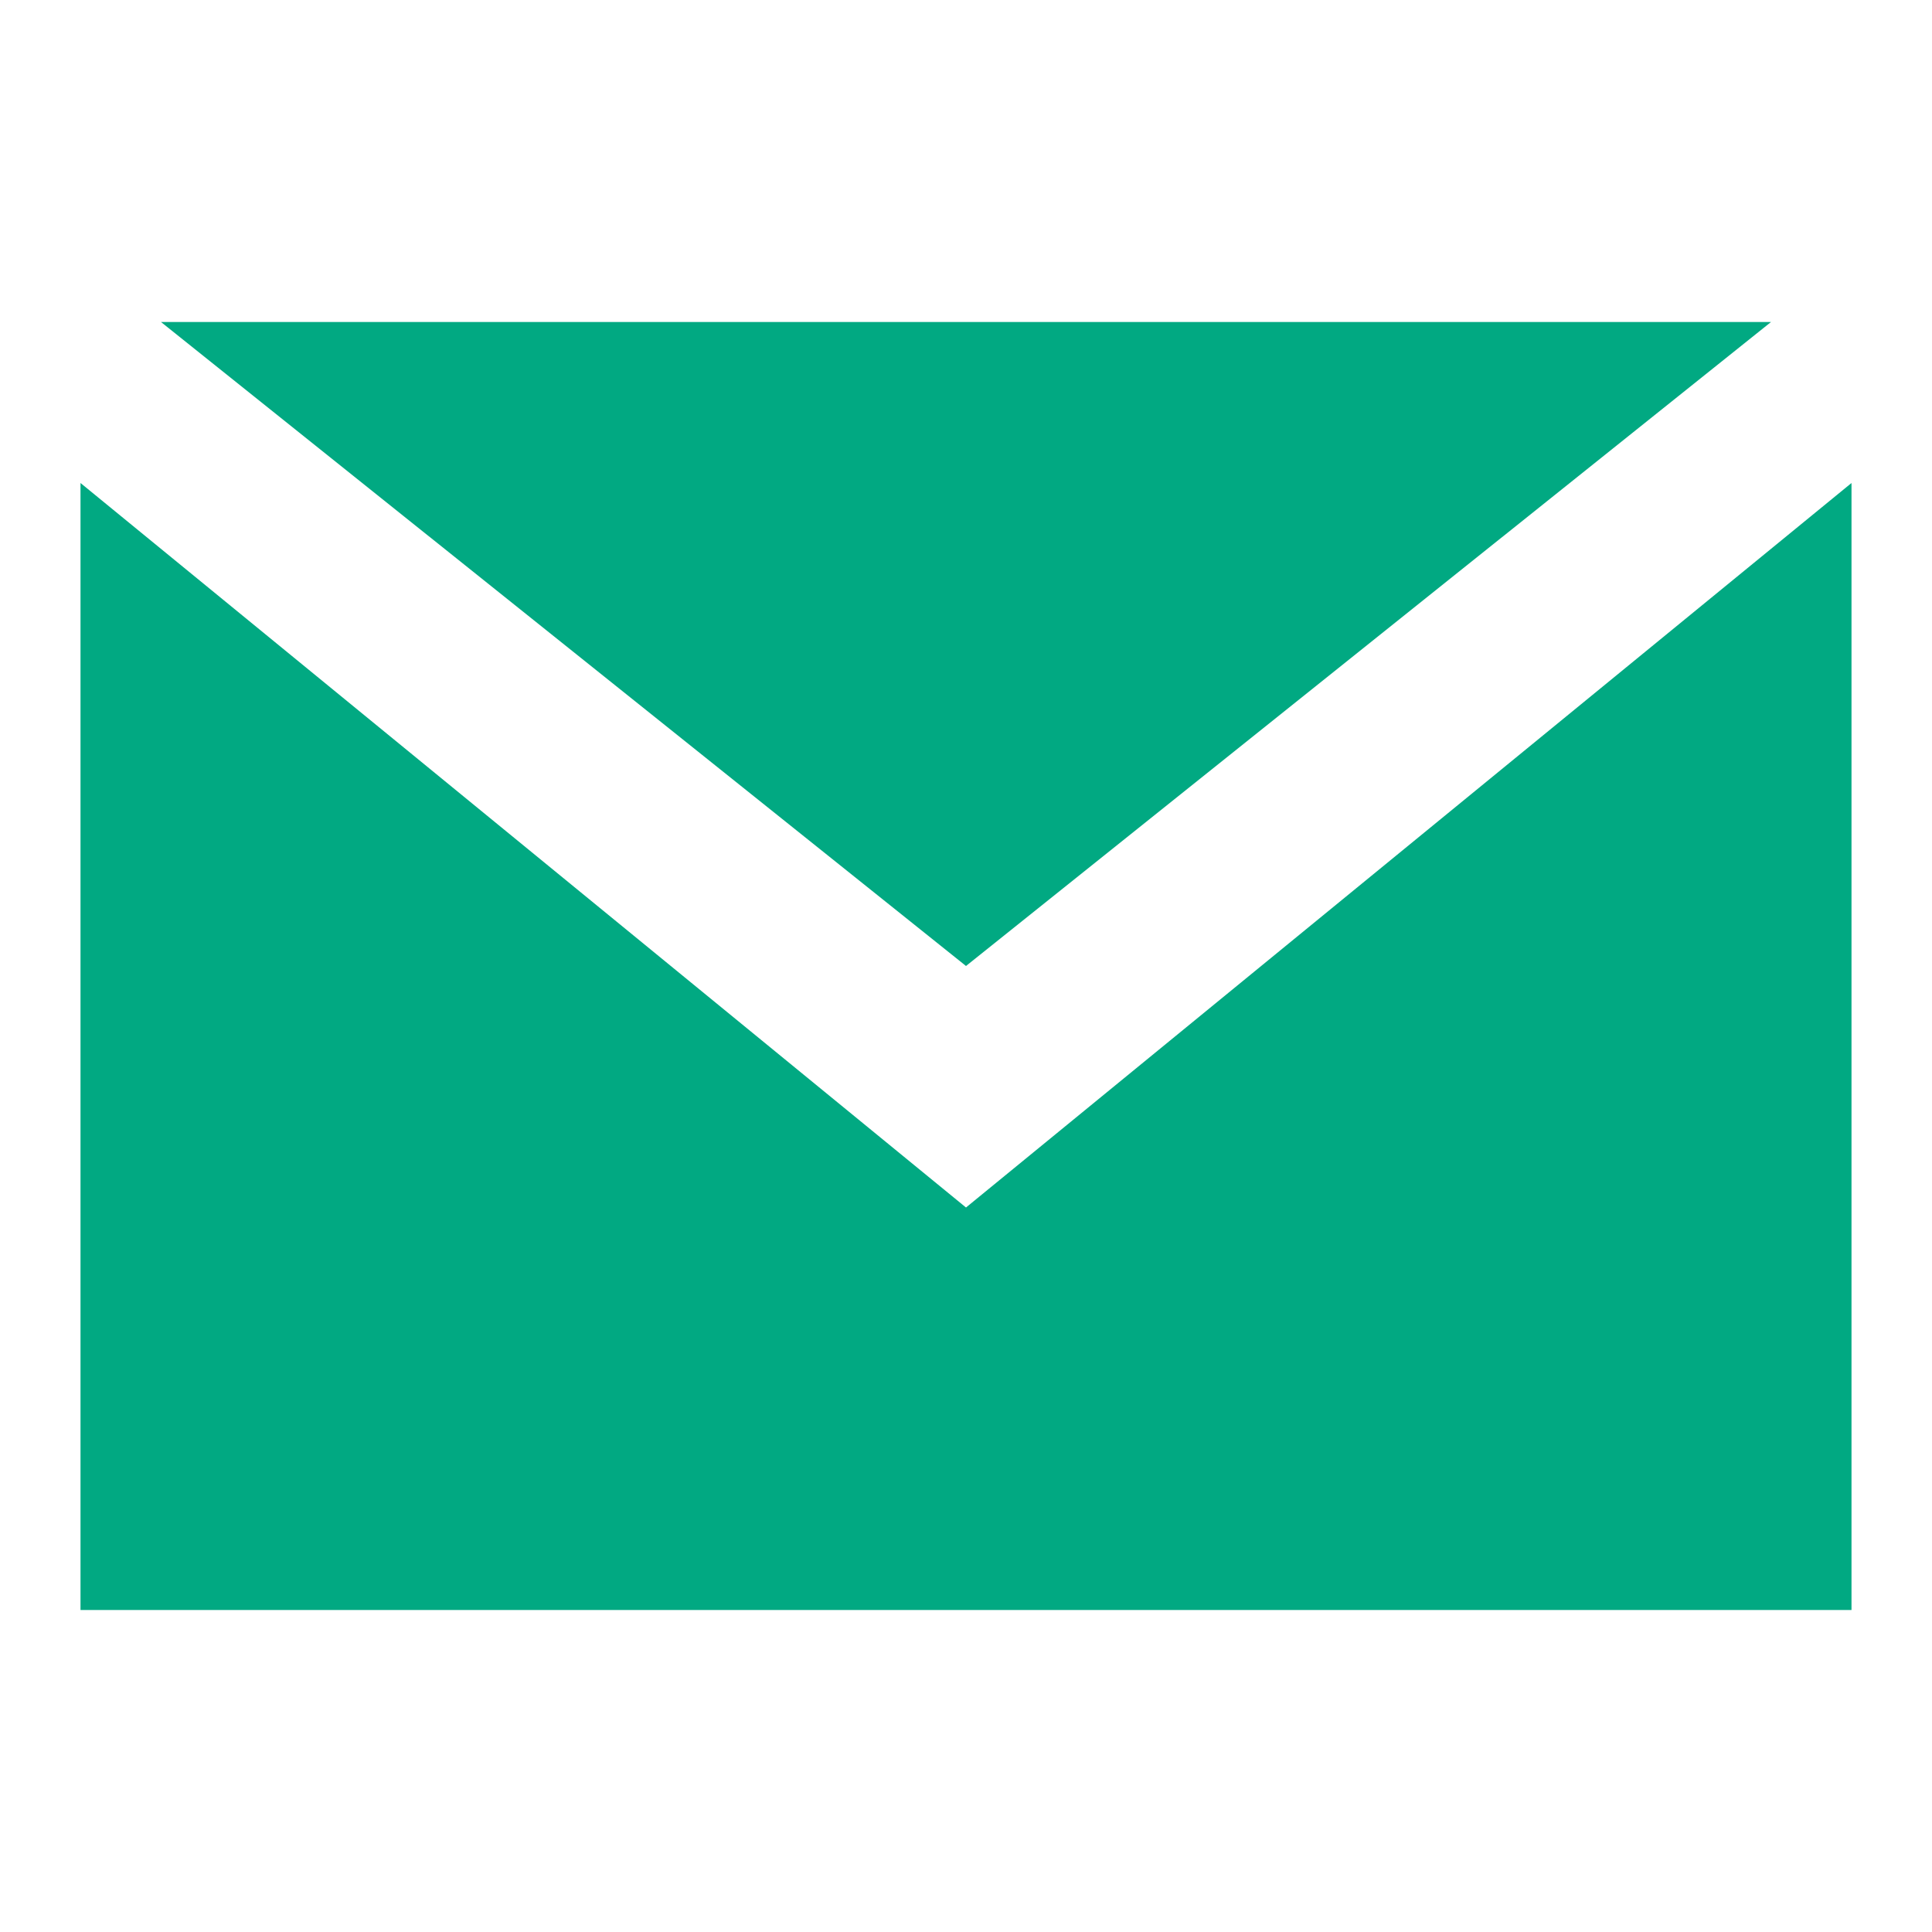
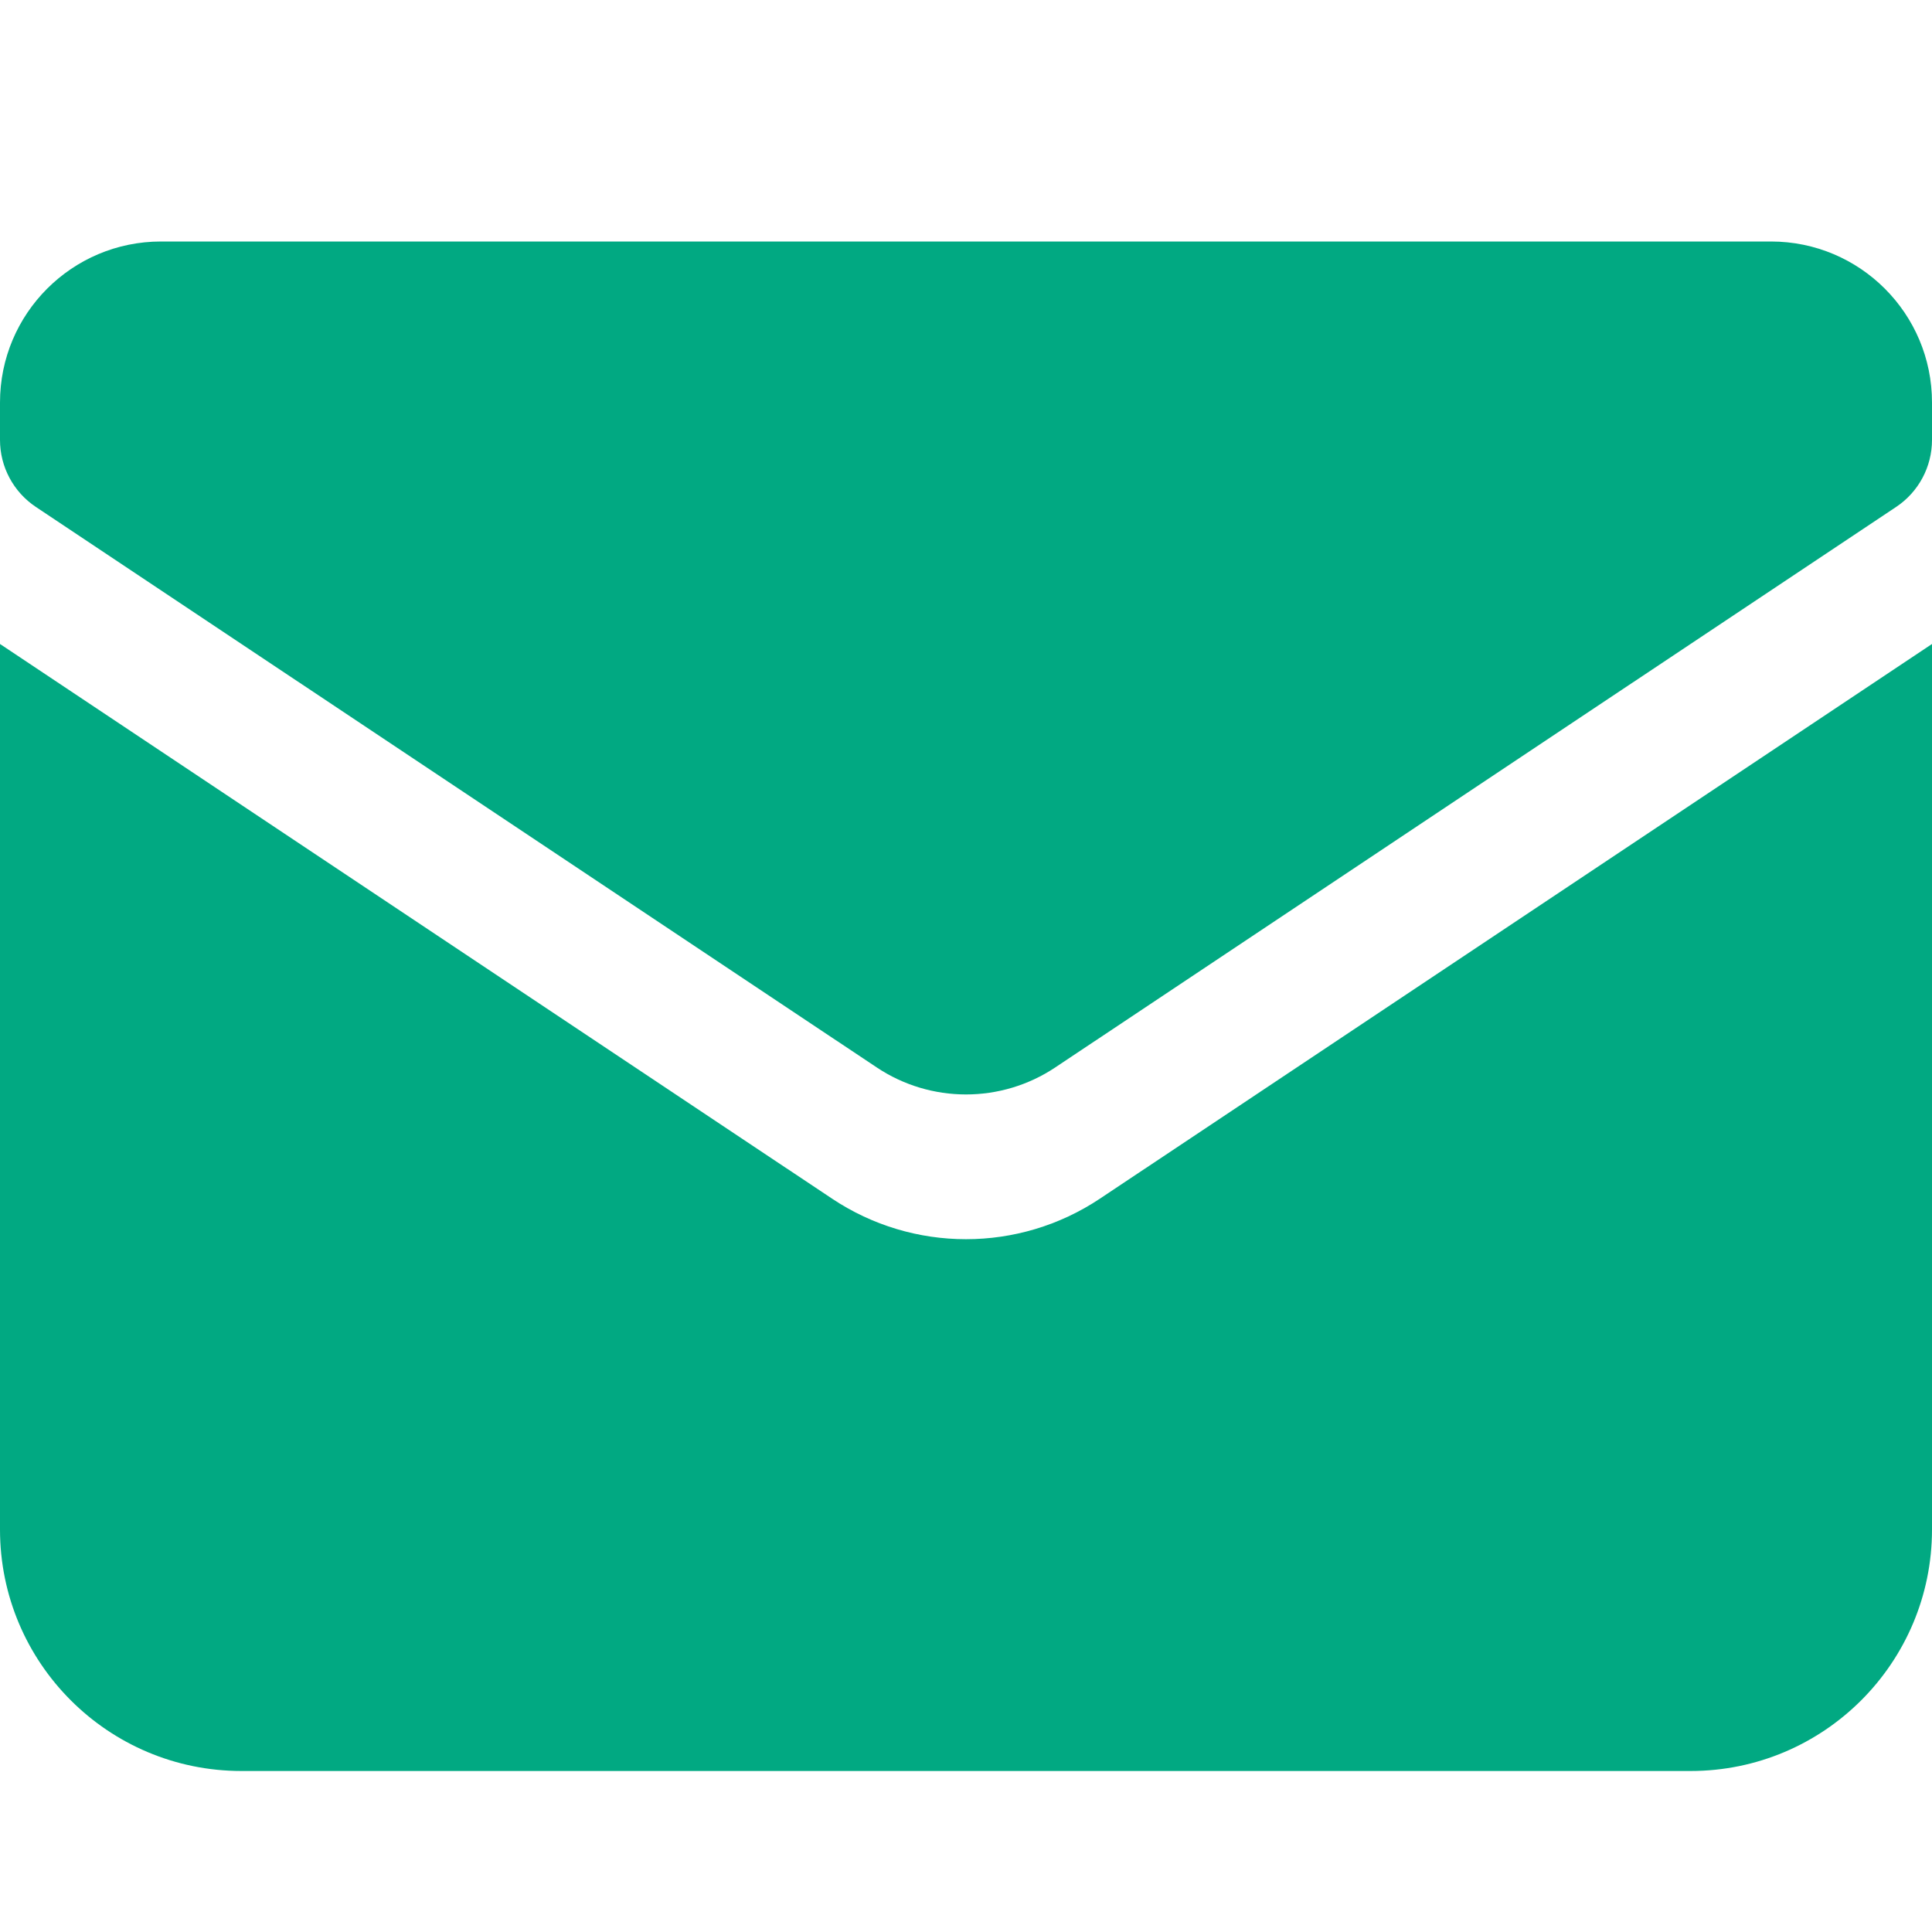
<svg xmlns="http://www.w3.org/2000/svg" width="24" height="24" viewBox="0 0 24 24">
-   <path fill="#01A982" fill-rule="evenodd" d="M23,20 L23,6 L12,15 L1,6 L1,20 L23,20 Z M12,12 L22,4 L2,4 L12,12 Z" />
+   <path fill="#01A982" fill-rule="evenodd" d="M2 3a2 2 0 0 0-2 2v.465a1 1 0 0 0 .445.832l10.446 6.963a2 2 0 0 0 2.218 0l10.446-6.963A1 1 0 0 0 24 5.465V5a2 2 0 0 0-2-2H2Zm1 19h18a3 3 0 0 0 3-3V8l-10.336 6.89a3 3 0 0 1-3.328 0L0 8v11a3 3 0 0 0 3 3Z" clip-rule="evenodd" />
</svg>
